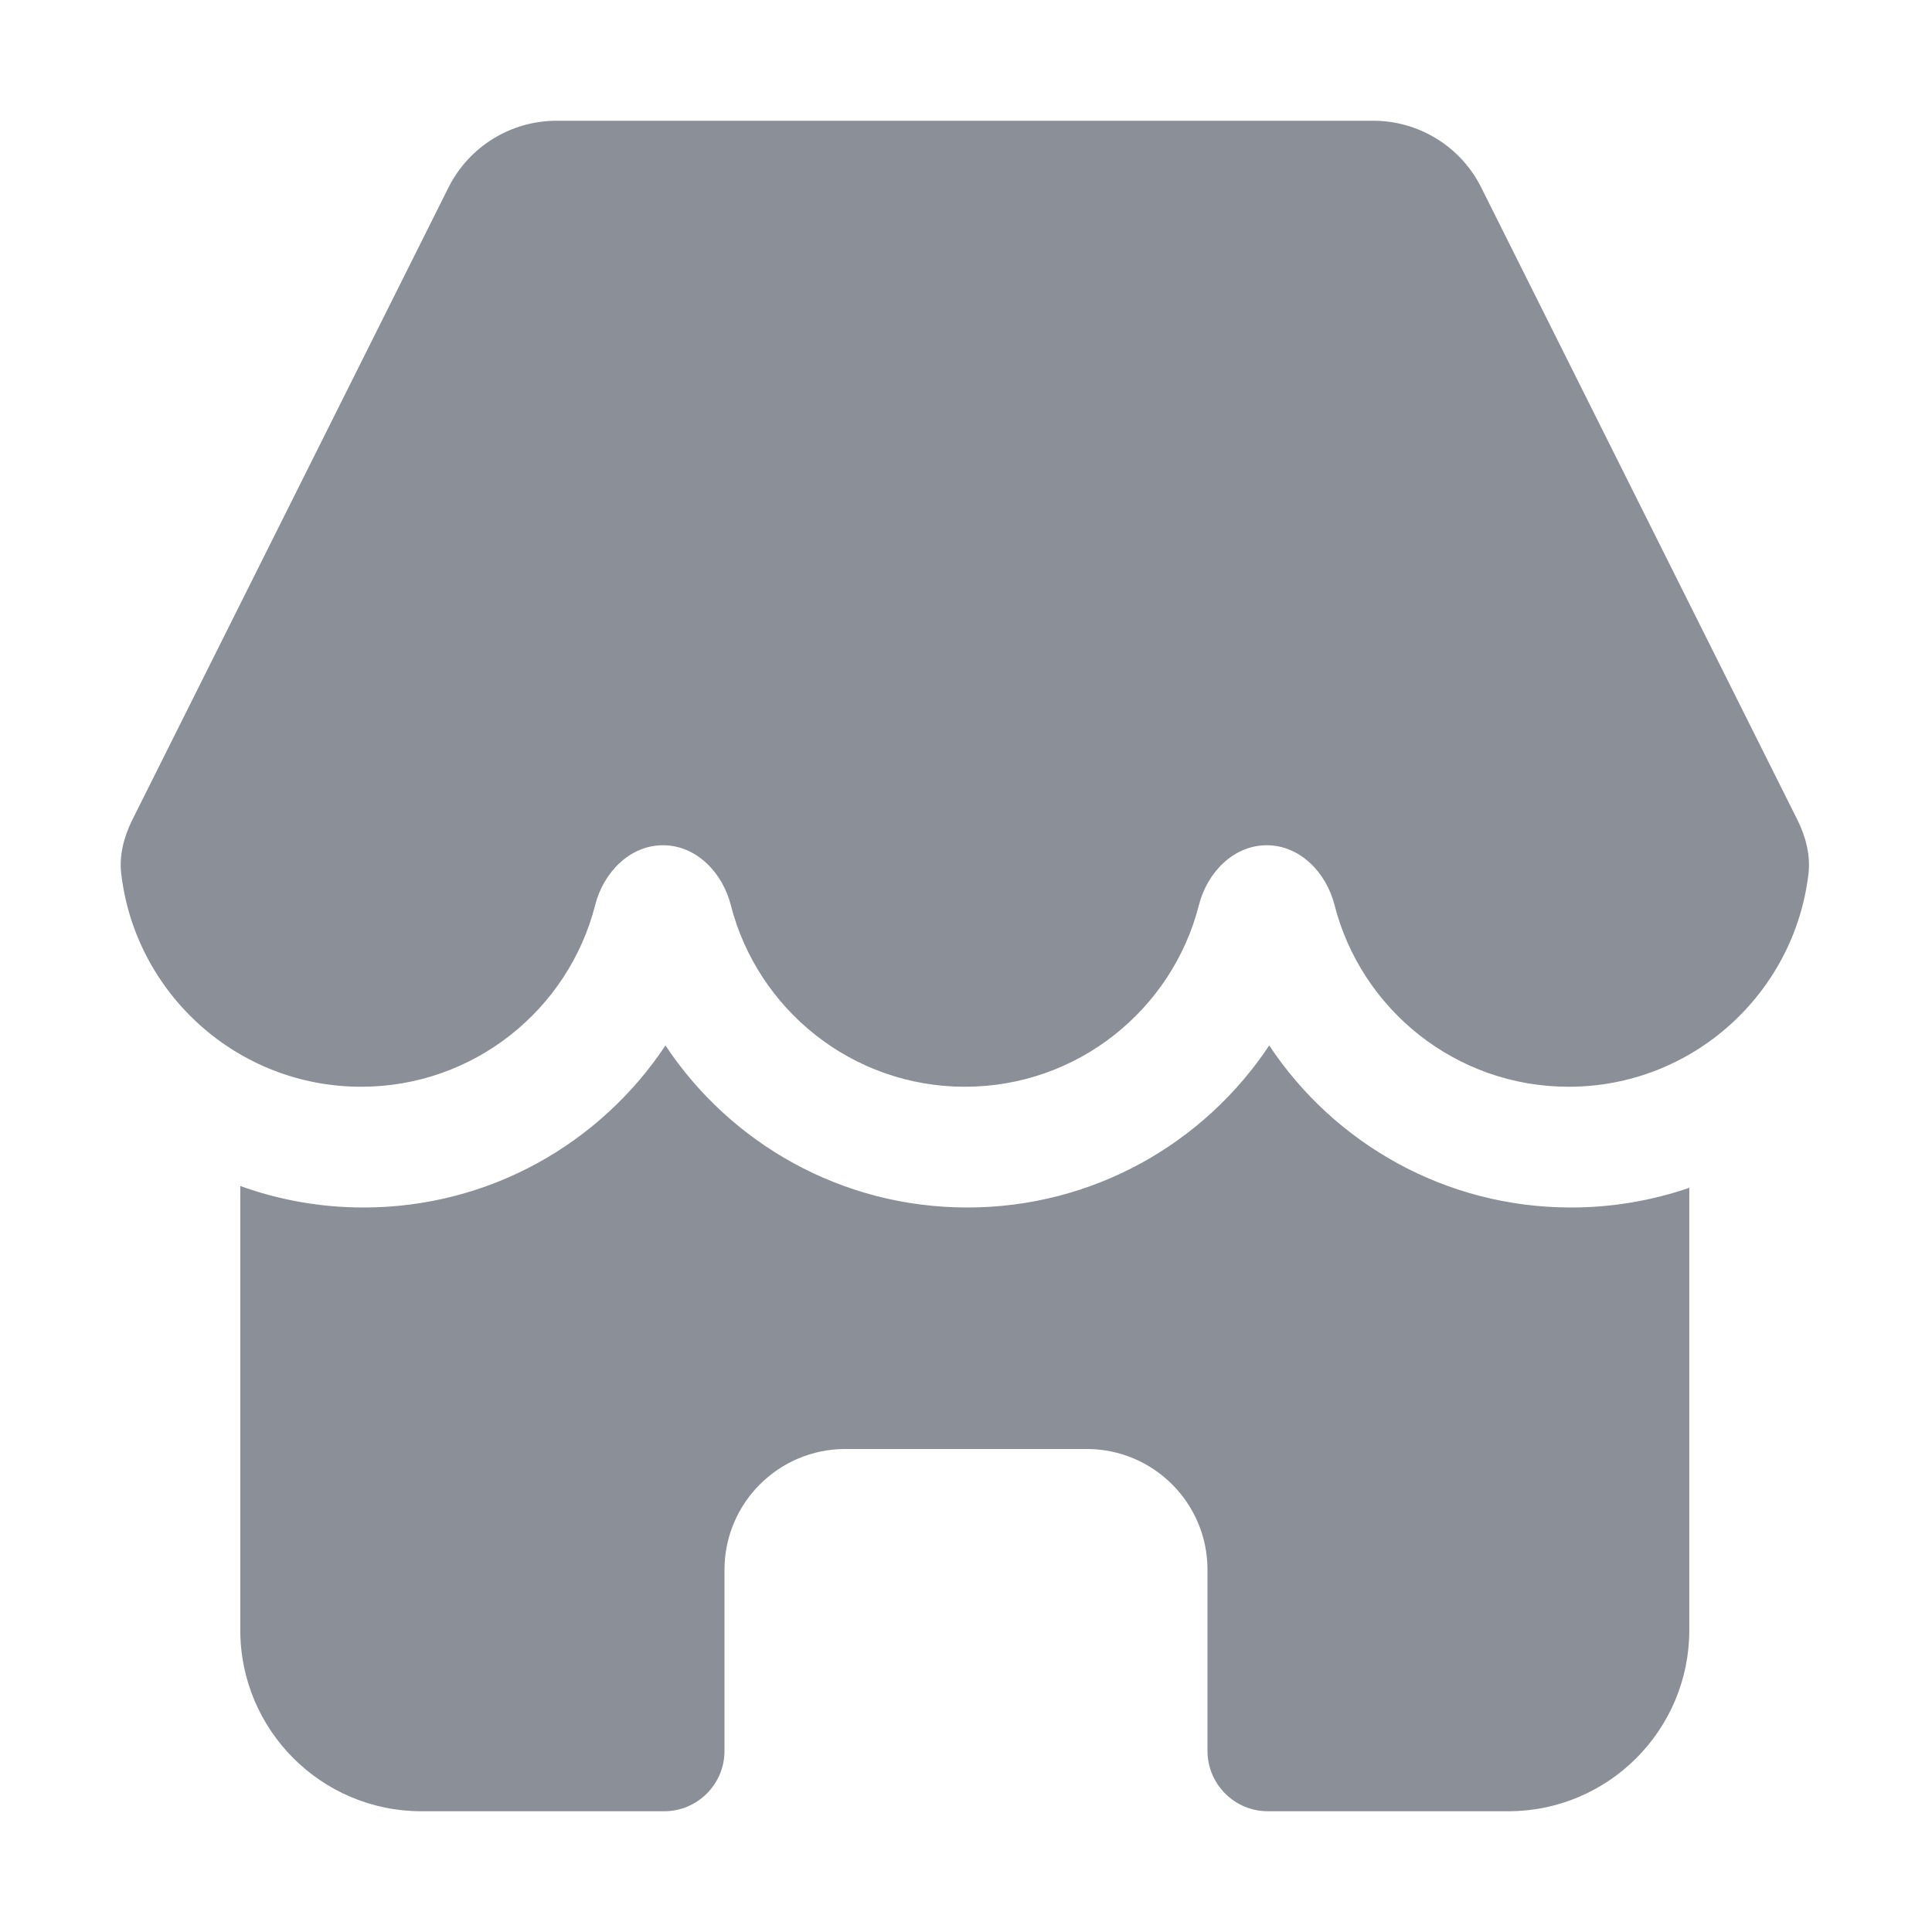
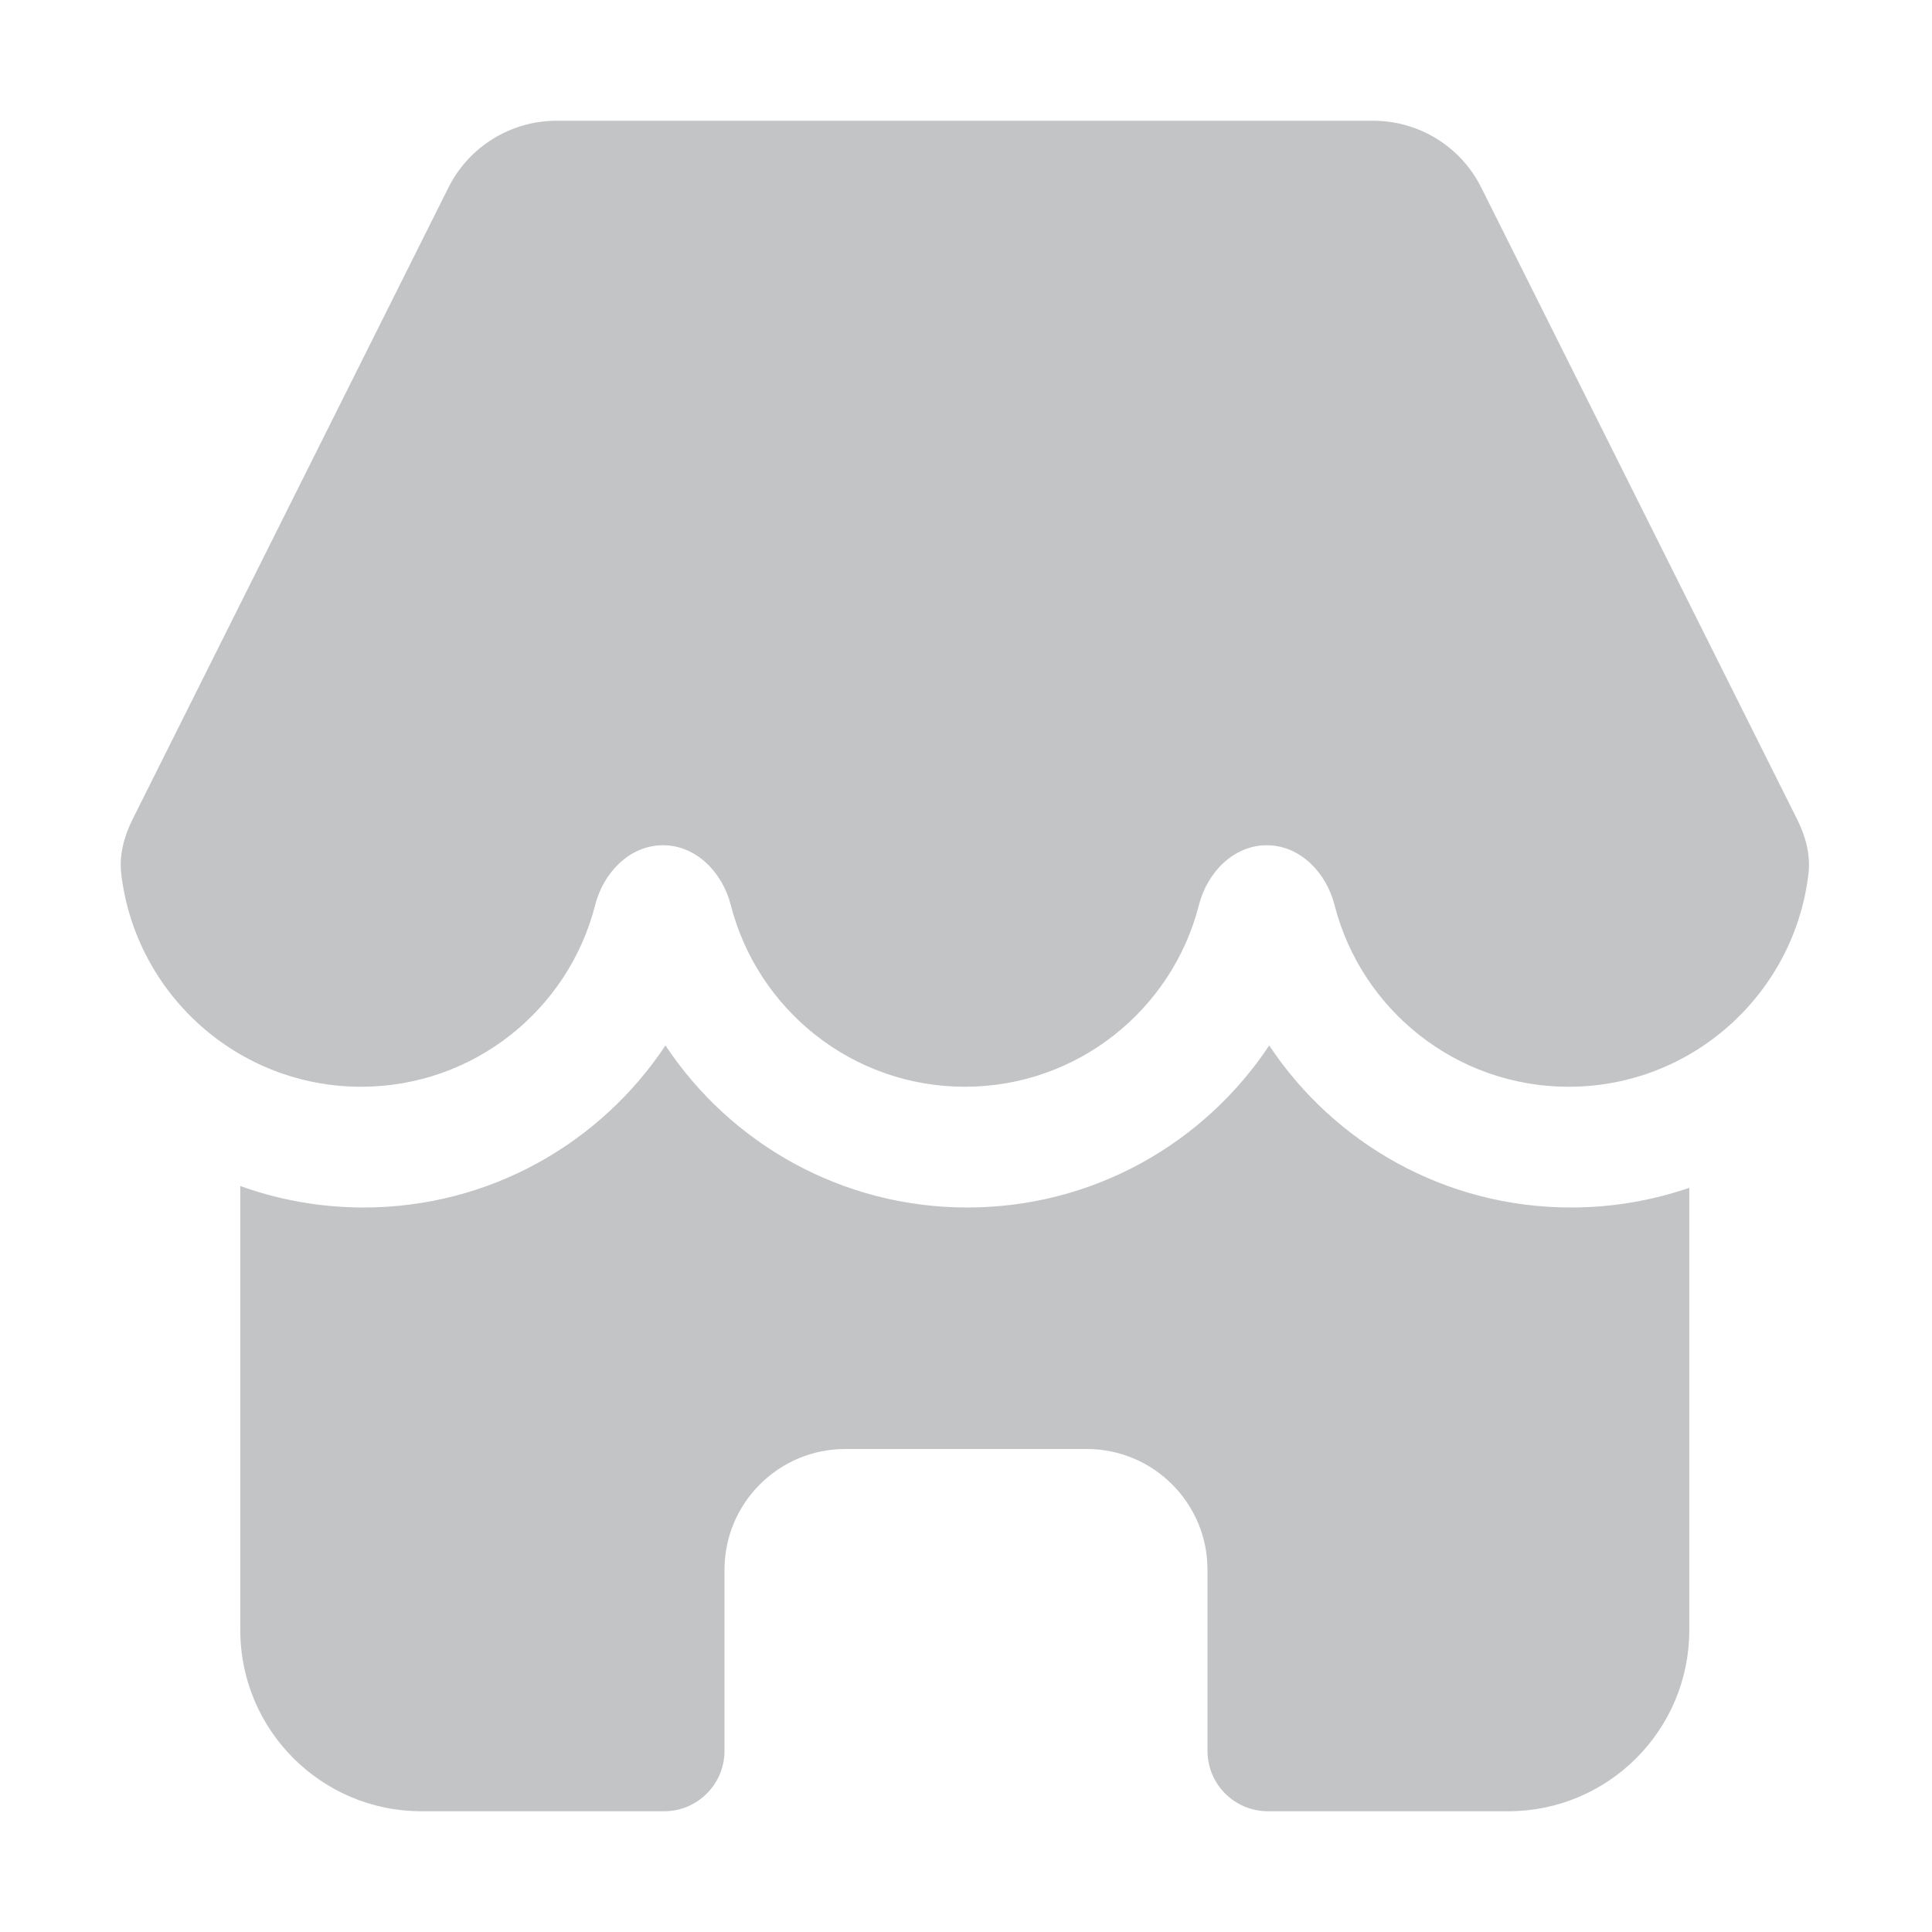
- <svg width="16" height="16" viewBox="0 0 16 16" fill="#8A8F98" class="sc-exqIPC bLrUyz">
+ <svg width="16" height="16" viewBox="0 0 16 16" fill="#c3c4c6" class="sc-evZas jTKEnn">
  <path d="M4.929 7.495C4.997 7.227 5.214 7 5.491 7C5.767 7 5.984 7.227 6.052 7.495C6.273 8.36 7.057 9 7.991 9C8.924 9 9.709 8.36 9.929 7.495C9.997 7.227 10.214 7 10.491 7C10.767 7 10.984 7.227 11.052 7.495C11.273 8.36 12.057 9 12.991 9C14.015 9 14.86 8.229 14.977 7.236C14.995 7.081 14.954 6.928 14.885 6.789L12.267 1.553C12.098 1.214 11.751 1 11.373 1H4.609C4.23 1 3.884 1.214 3.714 1.553L1.096 6.789C1.027 6.928 0.986 7.081 1.004 7.236C1.121 8.229 1.966 9 2.991 9C3.924 9 4.709 8.36 4.929 7.495Z" />
  <path d="M3.011 10C4.055 10 4.974 9.467 5.511 8.658C6.048 9.467 6.966 10 8.011 10C9.055 10 9.974 9.467 10.511 8.658C11.048 9.467 11.966 10 13.011 10C13.354 10 13.683 9.942 13.99 9.837V13.5C13.99 14.328 13.319 15 12.49 15H10.5C10.224 15 10 14.776 10 14.5V13C10 12.448 9.552 12 9 12H7C6.448 12 6 12.448 6 13V14.5C6 14.776 5.776 15 5.5 15H3.49C2.662 15 1.99 14.328 1.99 13.5V9.822C2.309 9.937 2.652 10 3.011 10Z" />
</svg>
